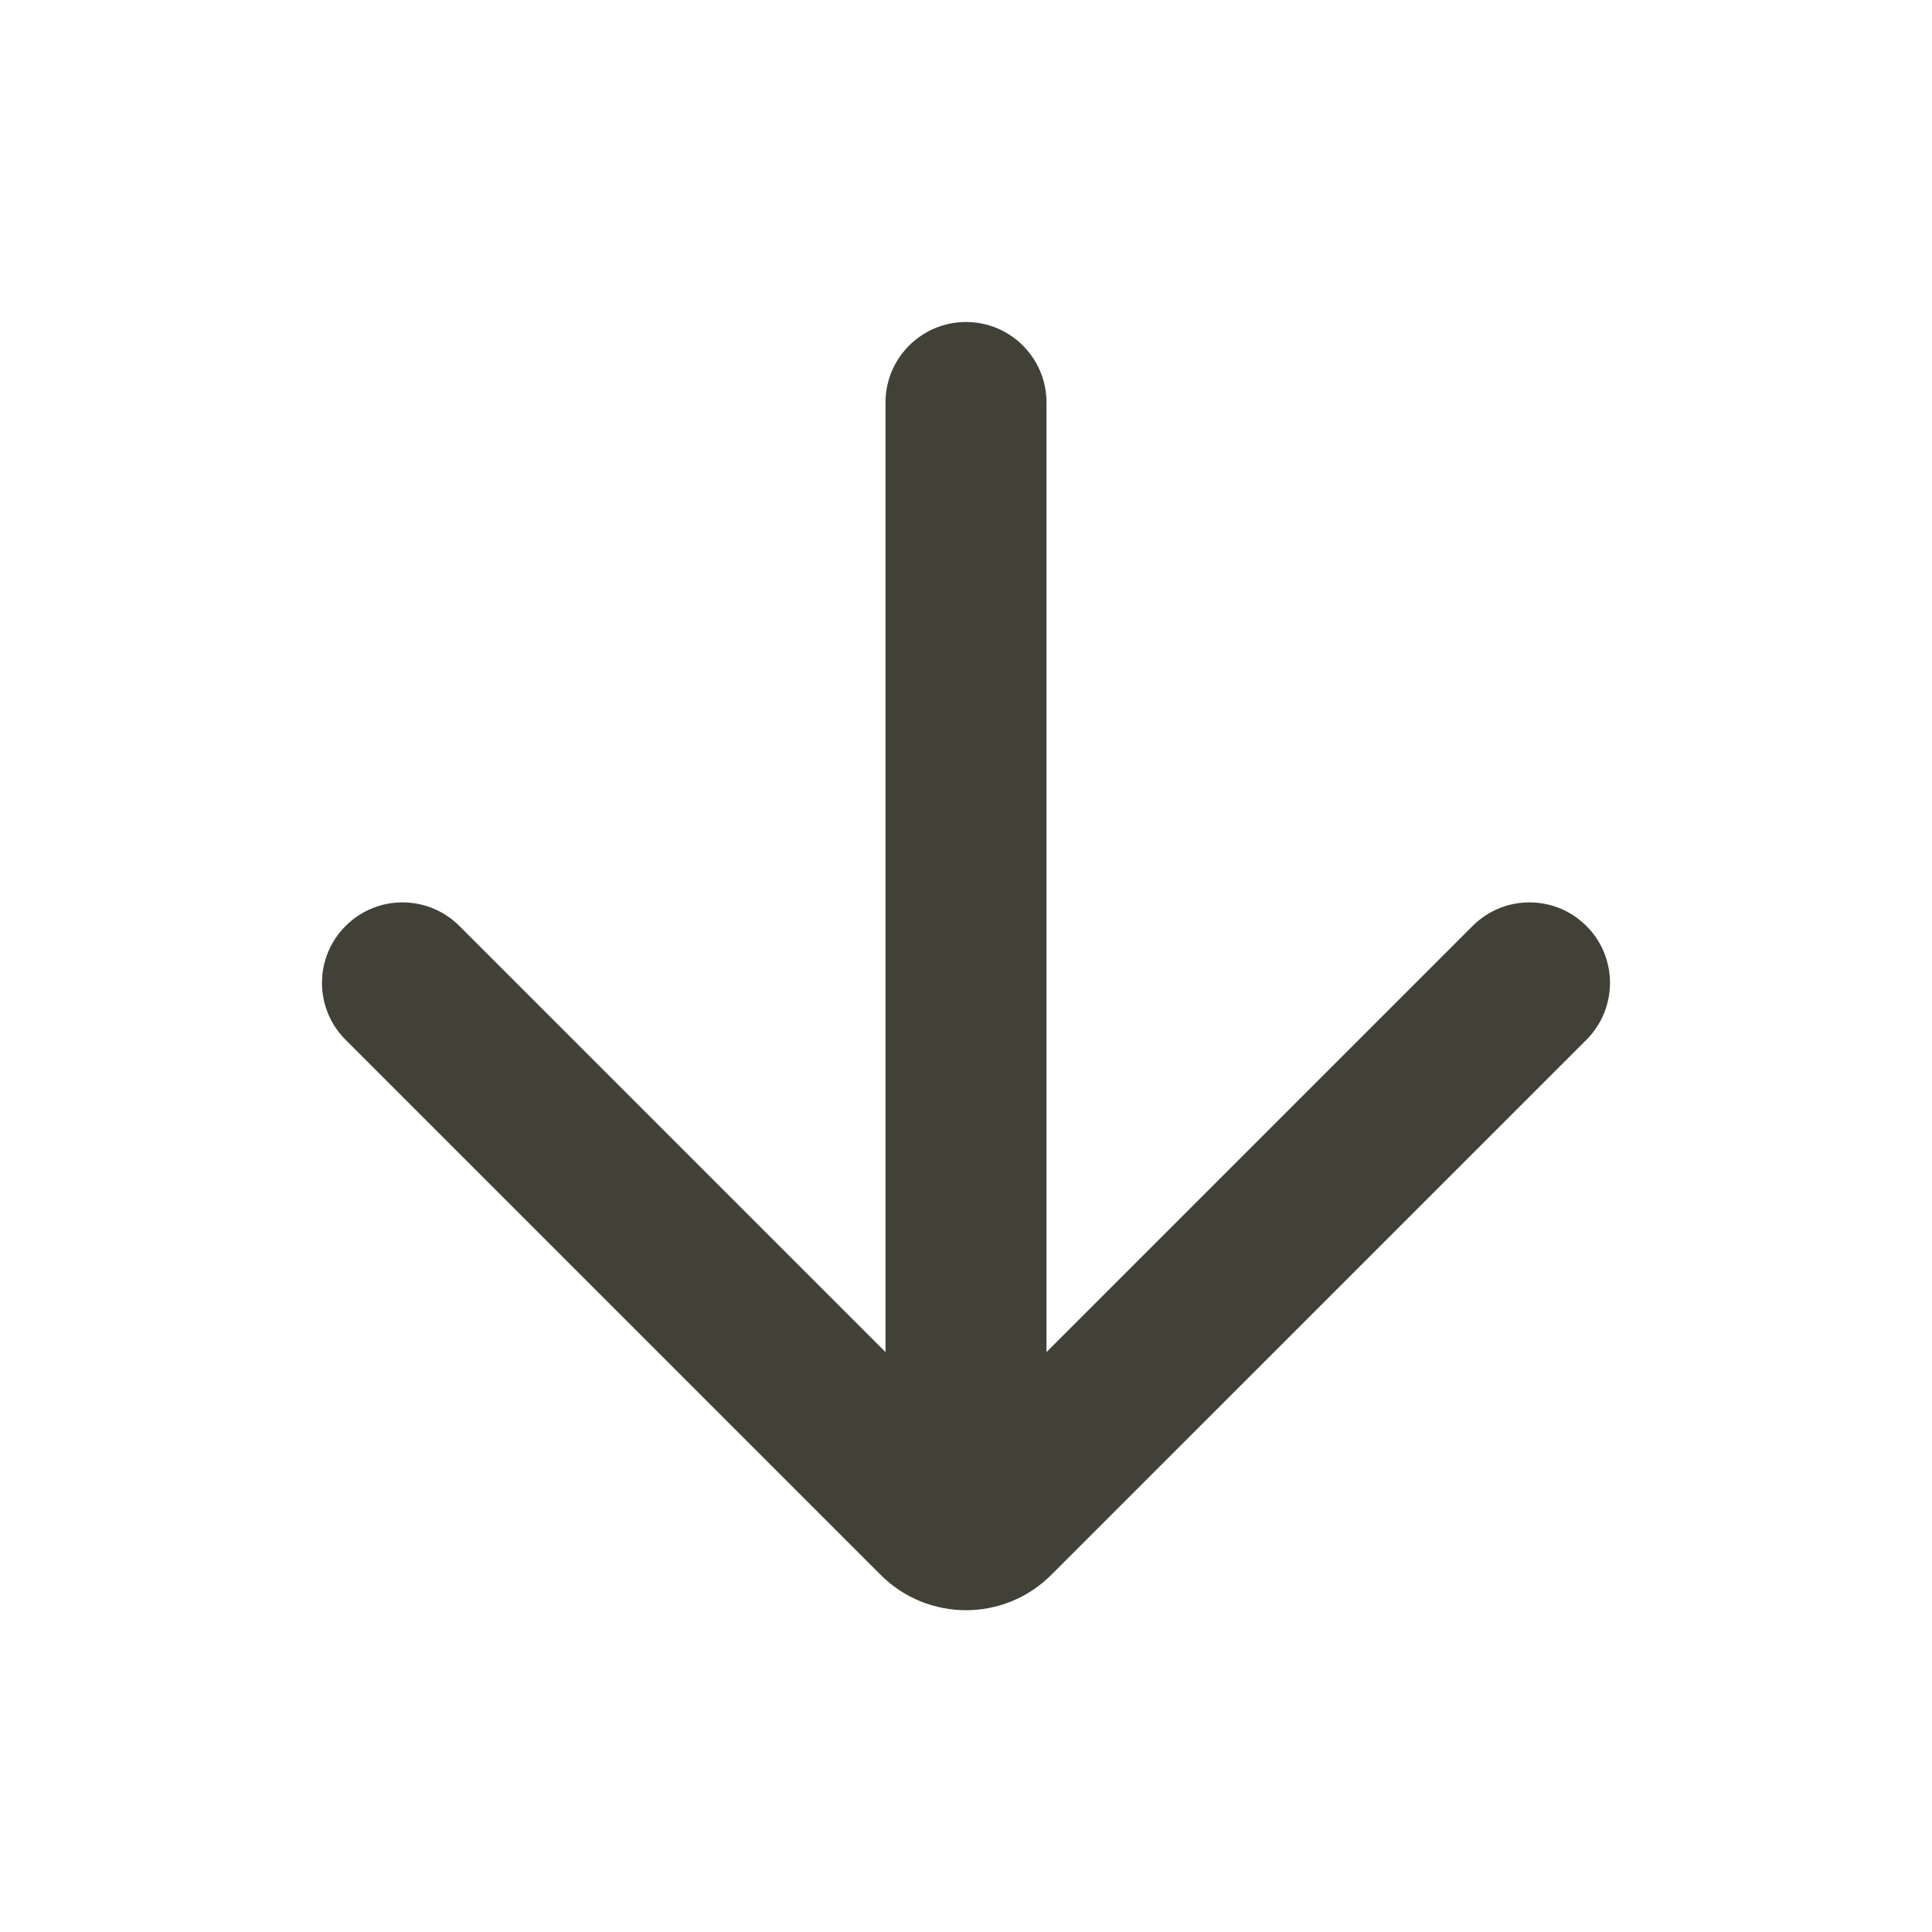
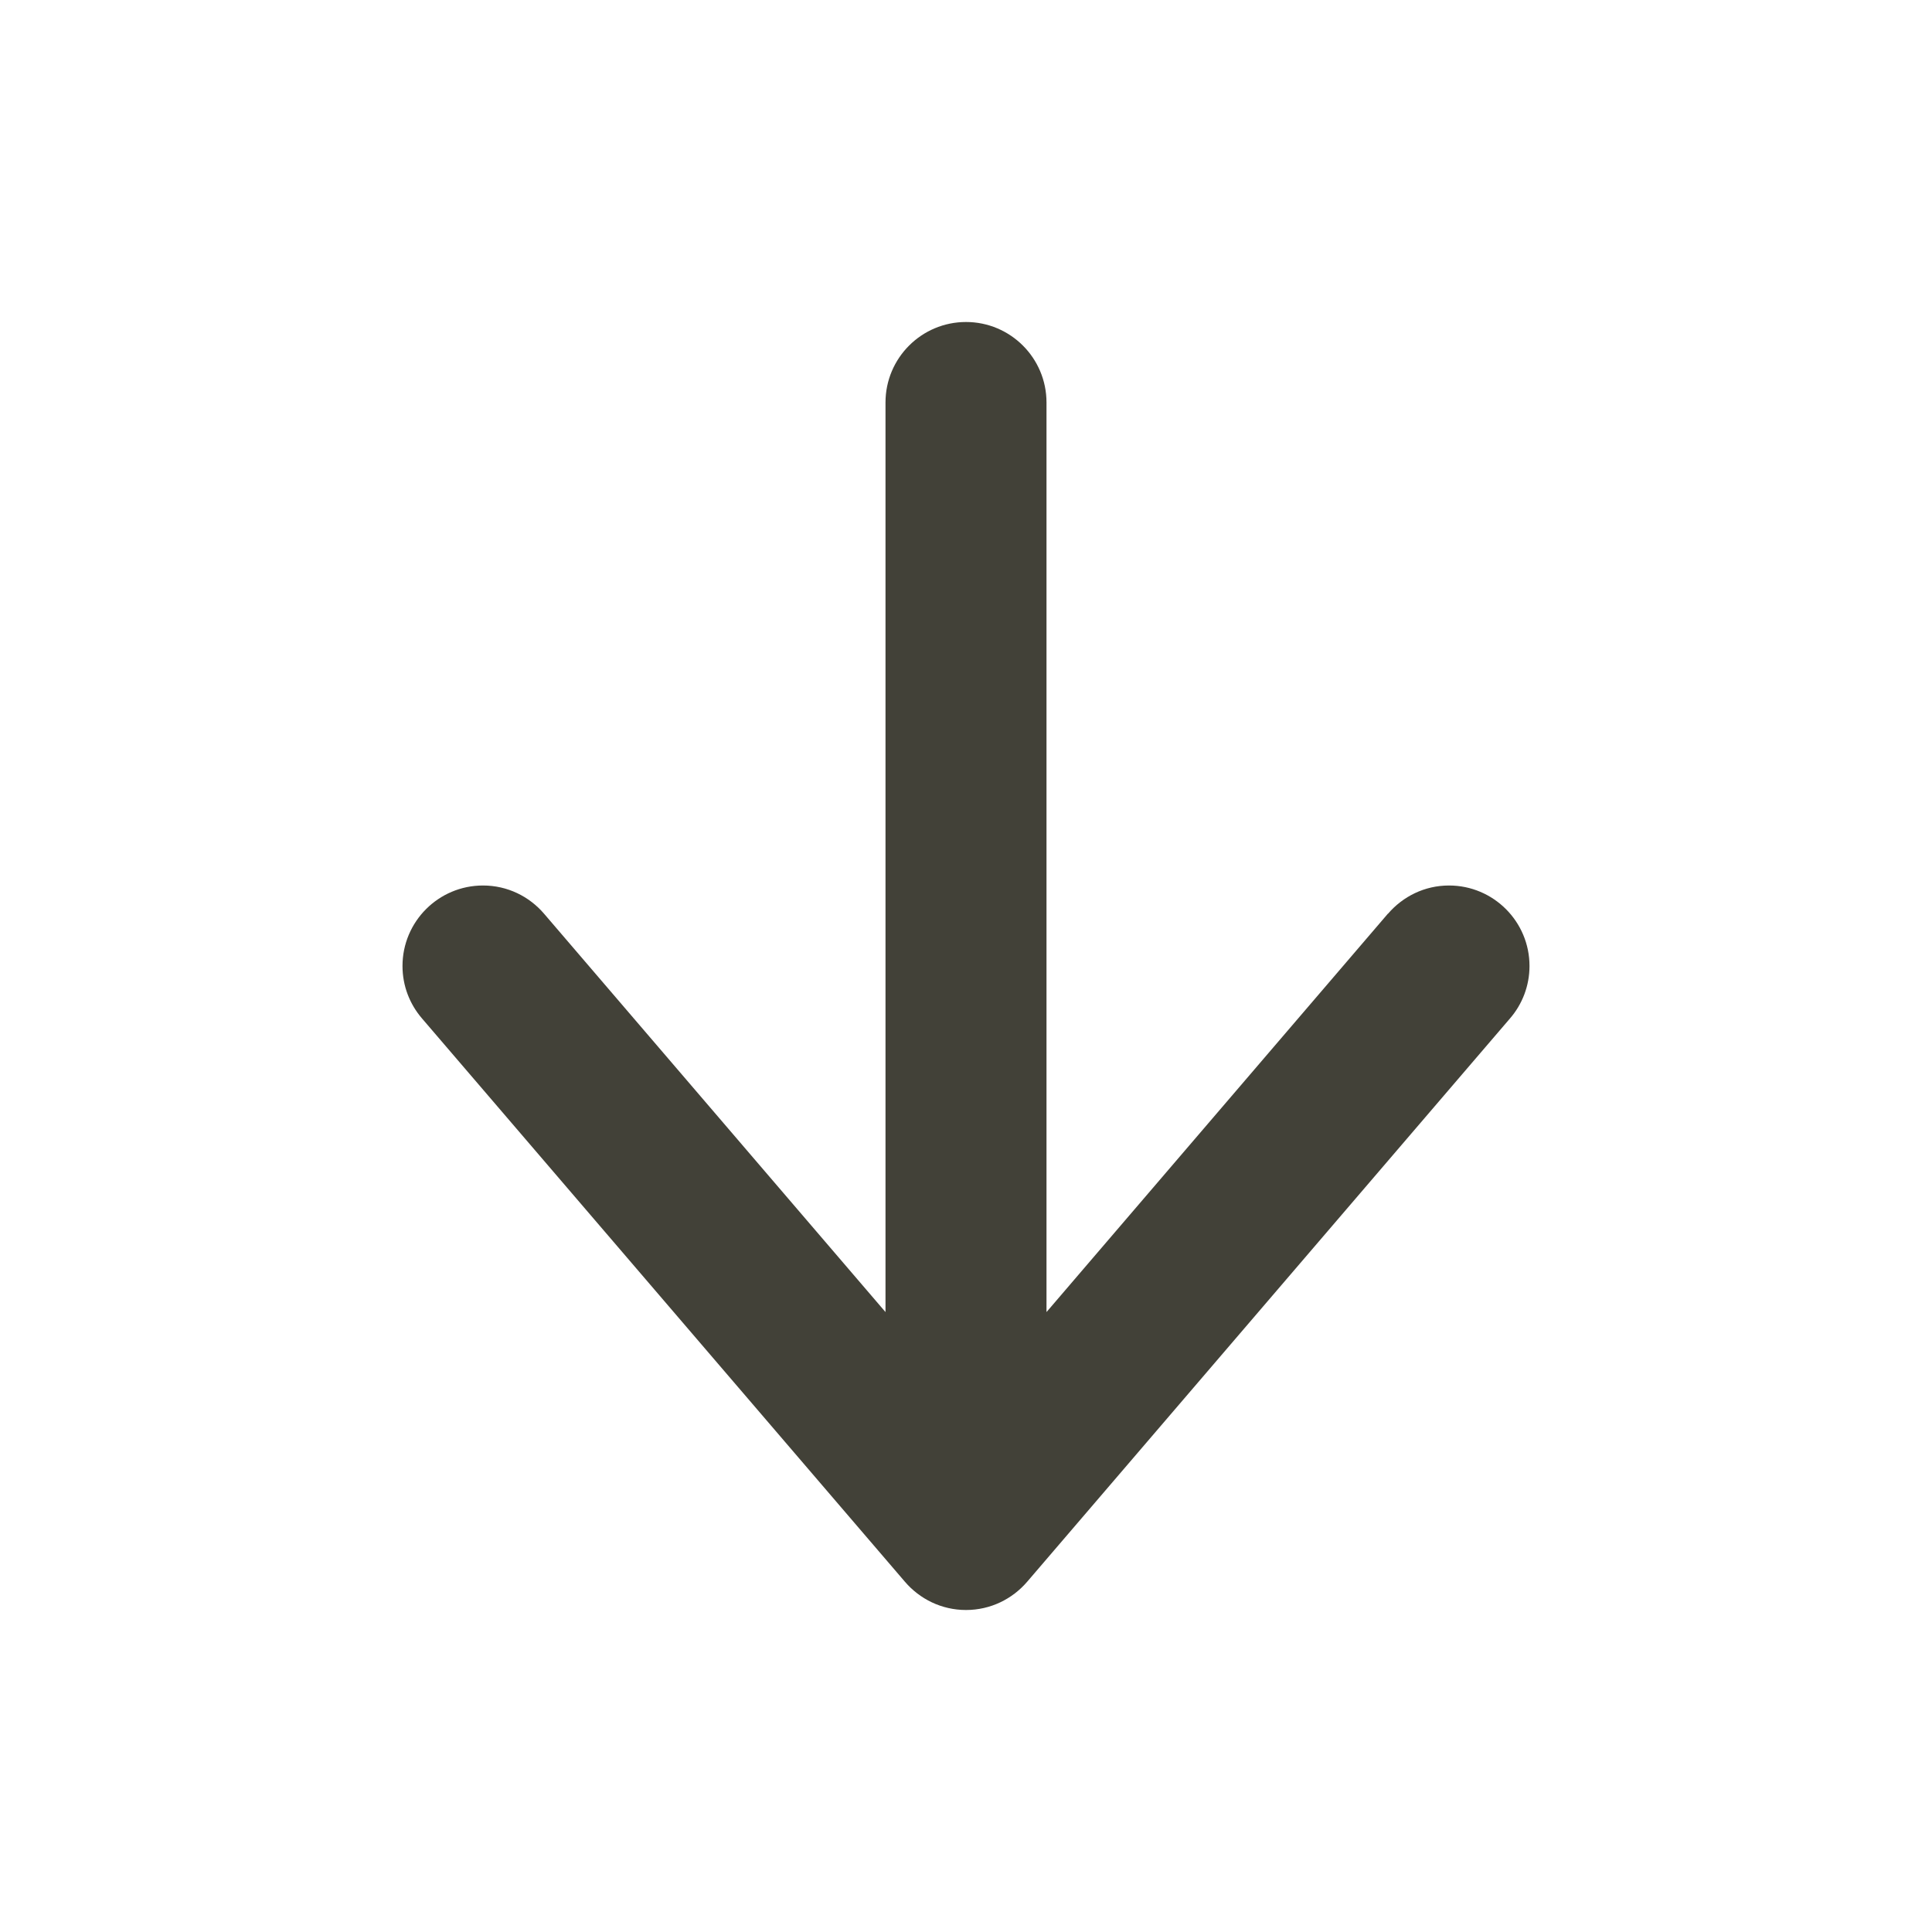
<svg xmlns="http://www.w3.org/2000/svg" width="24" height="24" viewBox="0 0 24 24" fill="none">
-   <path d="M13.06 19.563C12.475 20.149 11.525 20.149 10.939 19.563L4.293 12.917C3.902 12.526 3.902 11.893 4.293 11.503C4.683 11.112 5.316 11.112 5.707 11.503L11 16.796L11 5C11 4.448 11.448 4 12 4C12.552 4 13 4.448 13 5L13 16.796L18.293 11.503C18.683 11.112 19.316 11.112 19.707 11.503C20.098 11.893 20.097 12.526 19.707 12.917L13.06 19.563Z" fill="#424138" />
+   <path d="M12 20C11.697 20 11.426 19.864 11.242 19.65L5.241 12.65C5.091 12.475 5 12.249 5 12C5 11.448 5.448 11 6 11C6.304 11 6.575 11.136 6.759 11.351L11 16.299L11 5C11 4.448 11.448 4 12 4C12.552 4 13 4.448 13 5L13 16.299L17.241 11.35L17.242 11.351C17.426 11.137 17.696 11 18 11C18.552 11 19 11.448 19 12C19 12.248 18.909 12.476 18.759 12.65L12.759 19.65C12.575 19.864 12.304 20 12 20Z" fill="#424138" />
</svg>
